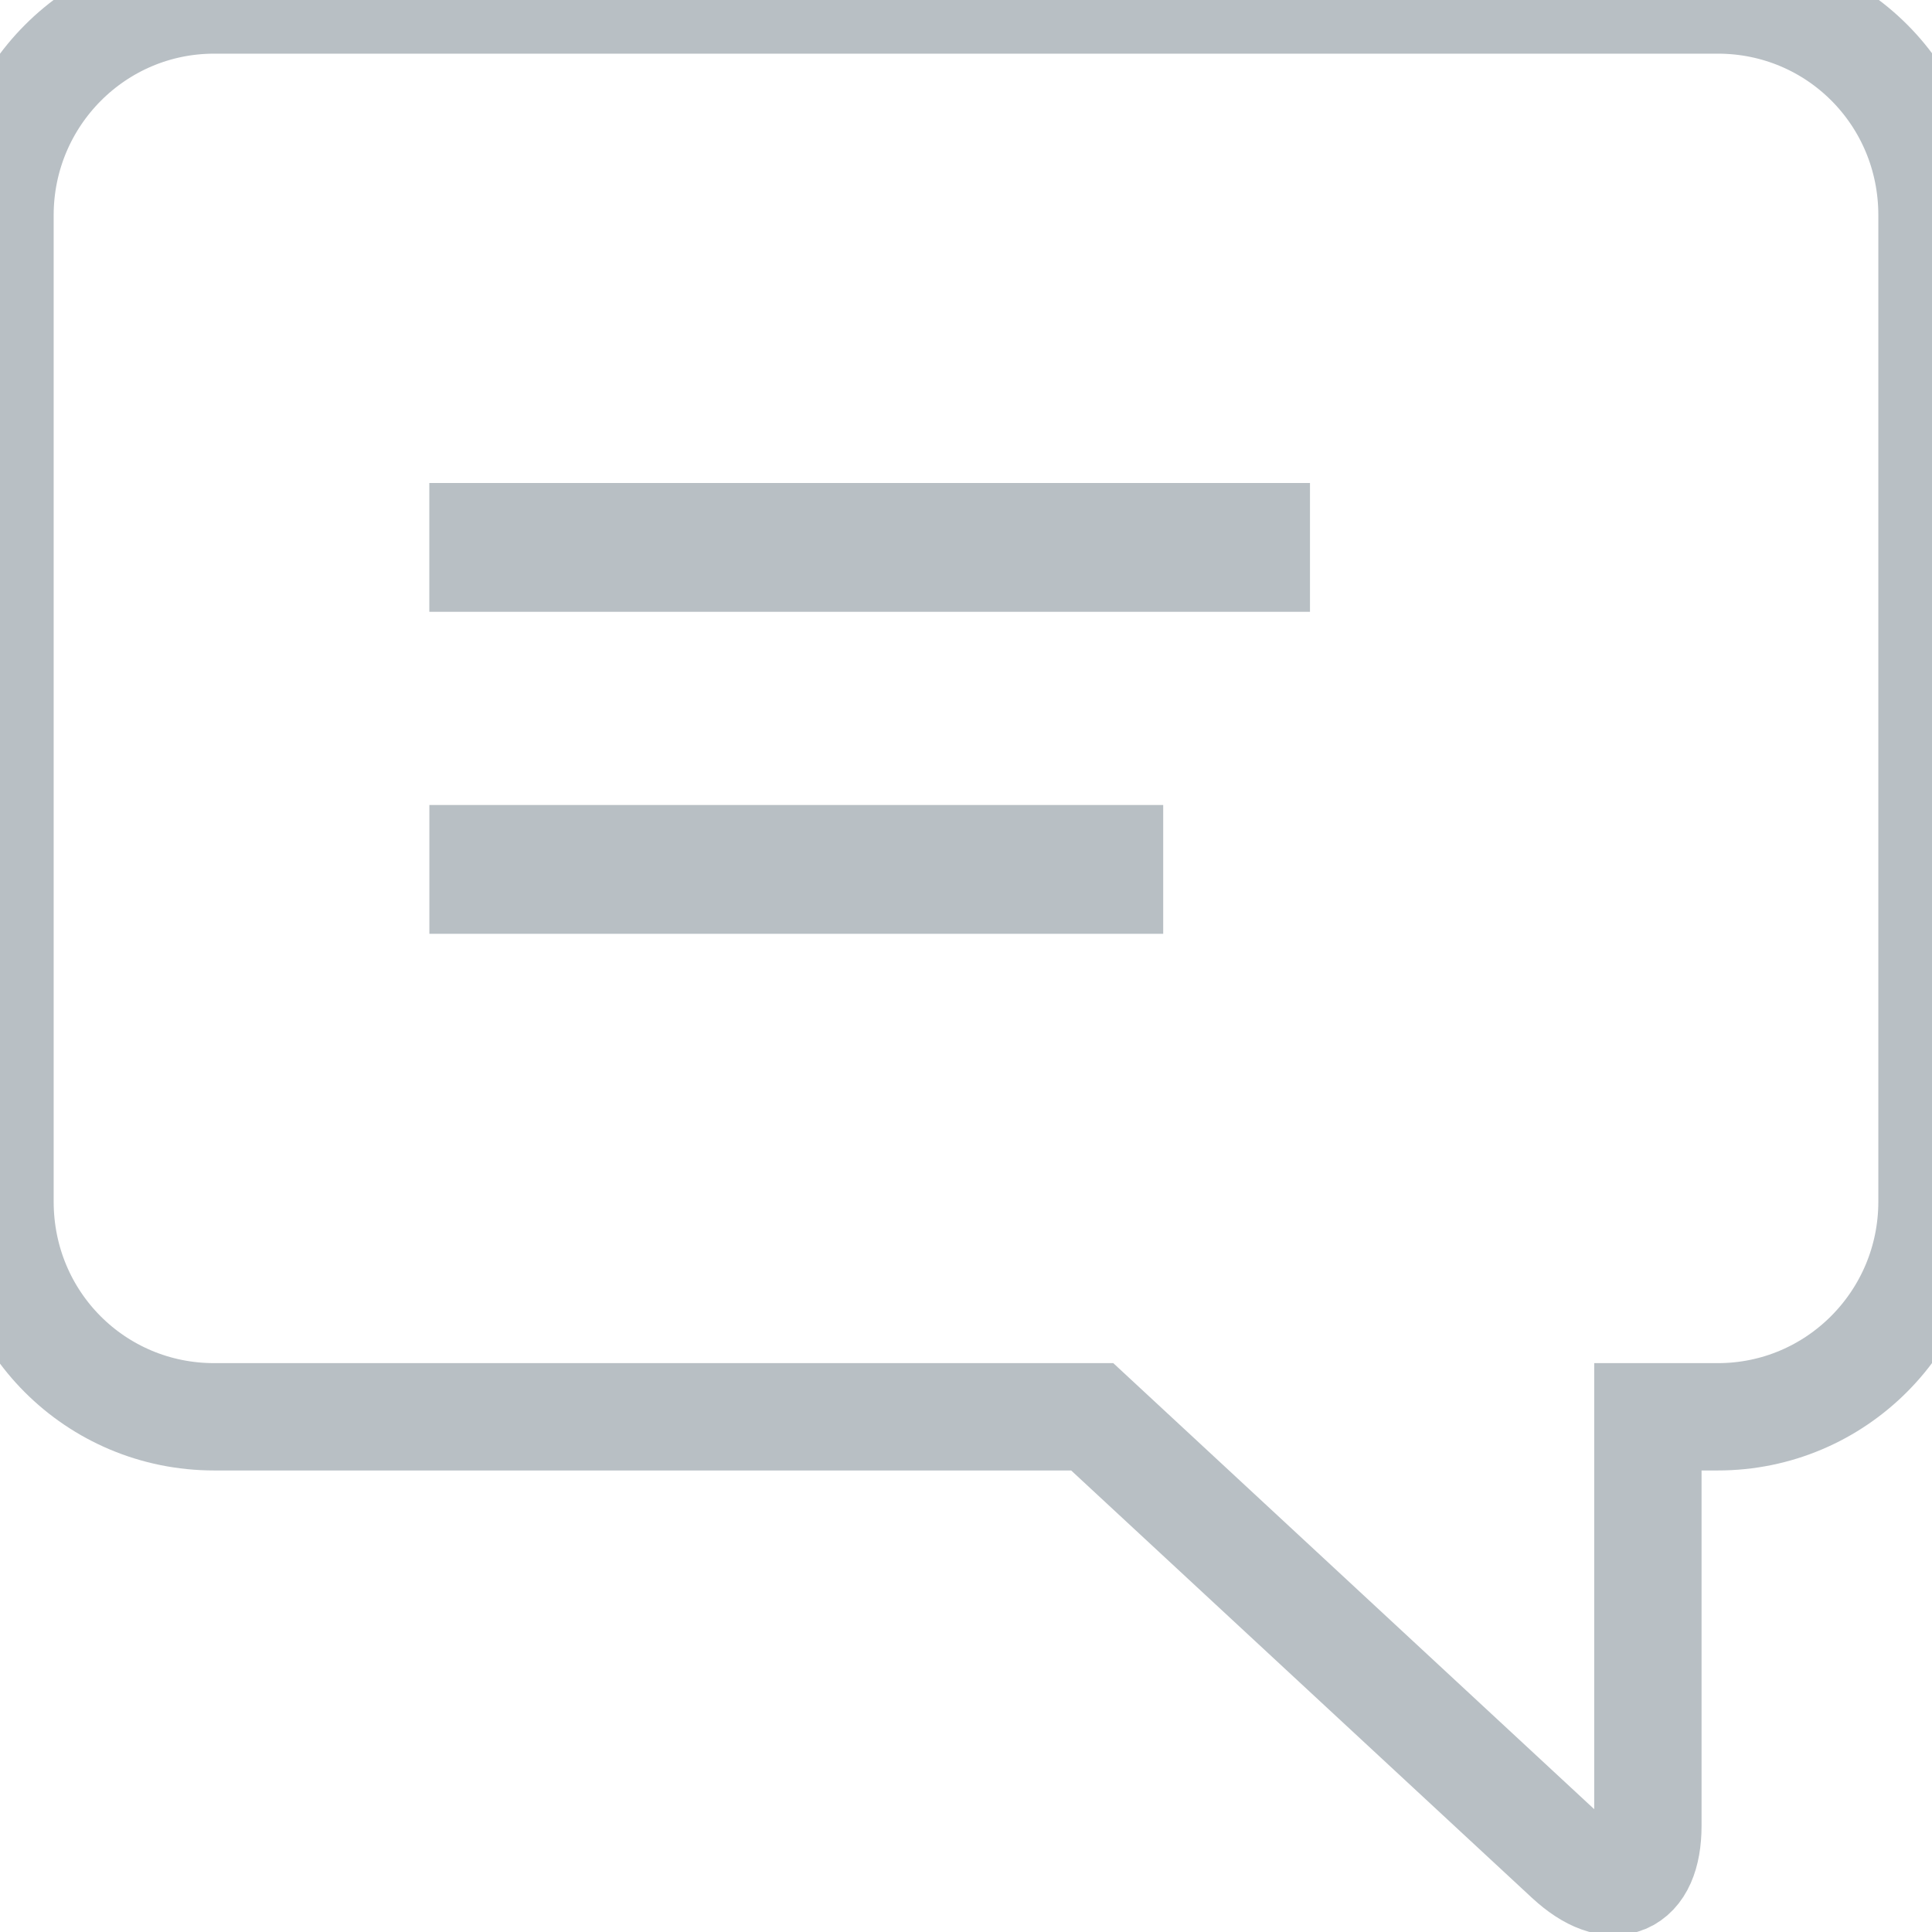
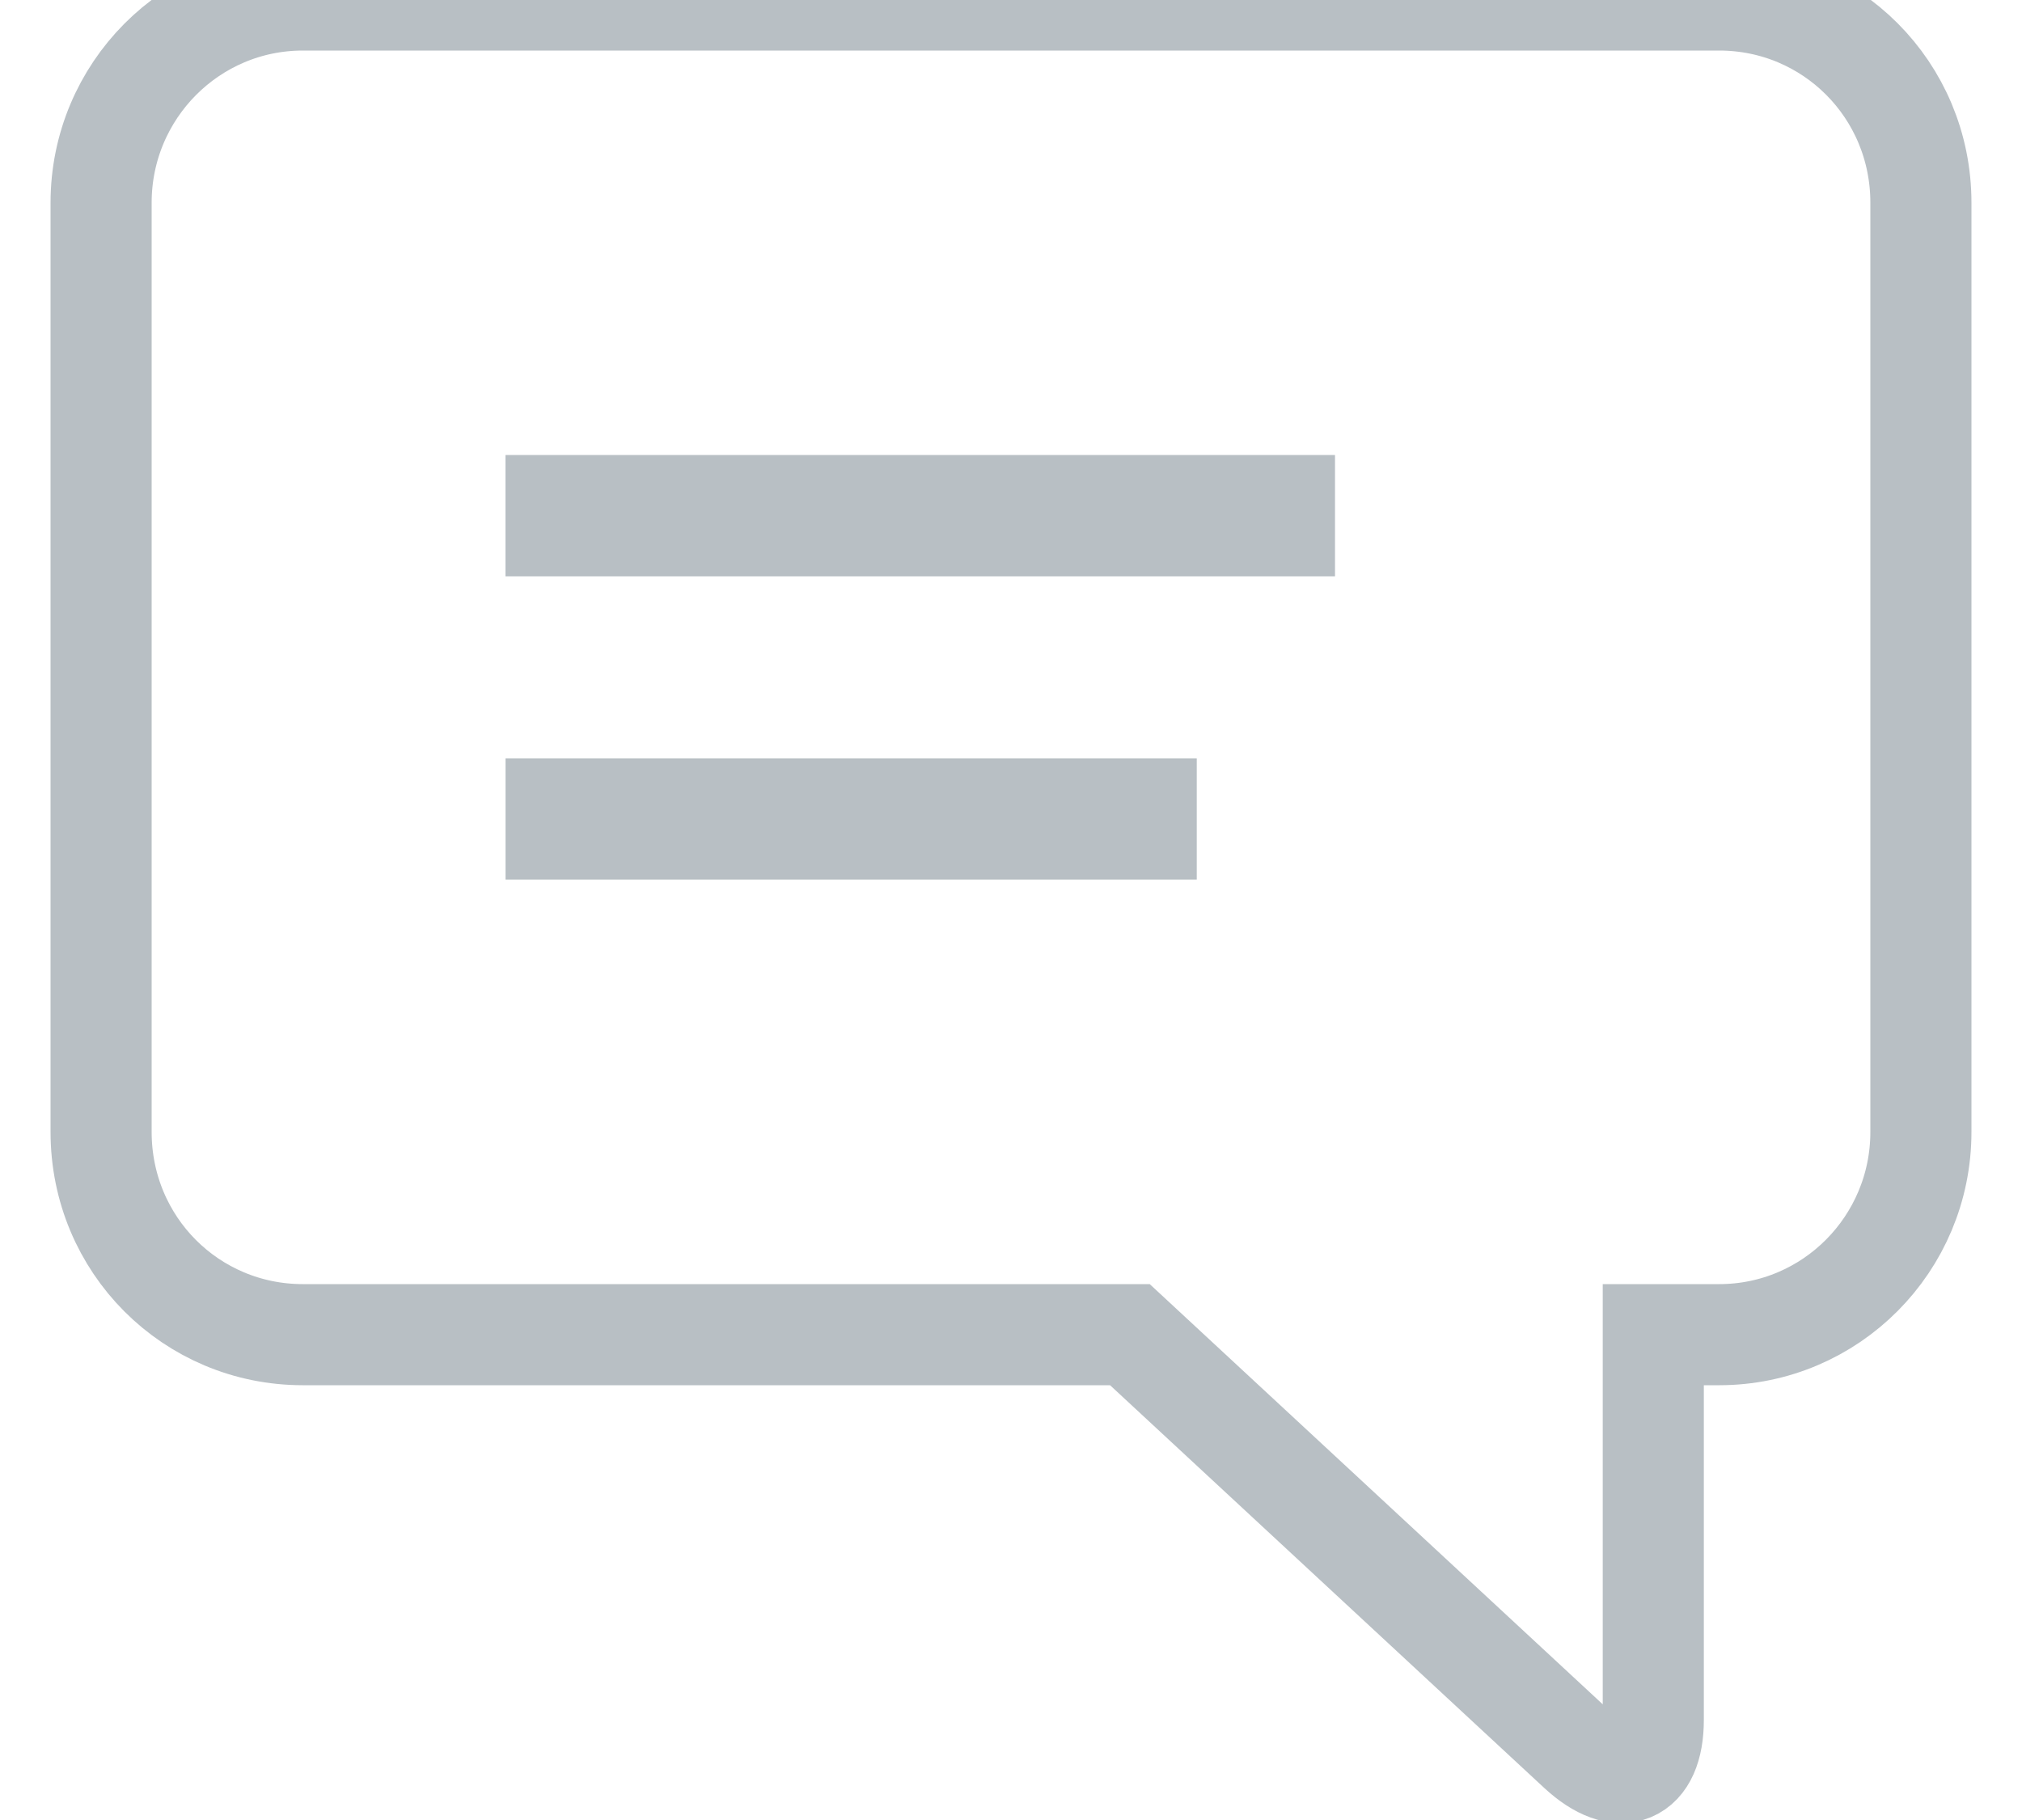
- <svg xmlns="http://www.w3.org/2000/svg" width="18px" height="18px" viewBox="0 0 18 18" version="1.1">
+ <svg xmlns="http://www.w3.org/2000/svg" width="20px" height="18px" viewBox="0 0 18 18" version="1.1">
  <defs />
  <g id="Page-1" stroke="none" stroke-width="1" fill="none" fill-rule="evenodd">
    <g id="Ikony-Copy" transform="translate(-314, -241)">
      <g id="Group" transform="translate(303, 49)">
        <g id="Messaging" transform="translate(11, 192)">
          <path d="M15.353,13.2 L16.005,13.2 C17.107,13.2 18,12.303 18,11.195 L18,2.005 C18,0.887 17.107,0 16.005,0 L1.995,0 C0.893,0 0,0.898 0,2.005 L0,11.195 C0,12.314 0.893,13.2 1.995,13.2 L10.176,13.2 L14.615,17.317 C15.023,17.694 15.353,17.559 15.353,17.01 L15.353,13.2 Z" id="Rectangle-57-Copy" stroke="#B8BFC4" fill-opacity="0" fill="#D8D8D8" />
          <g id="Rectangle-101-Copy-4-+-Rectangle-101-Copy-3" transform="translate(8.5, 6.199997) scale(1, -1) translate(-8.5, -6.199997) translate(4, 3.699997)" fill="#B8BFC4">
            <rect id="Rectangle-101-Copy-4" transform="translate(3.418671, 0.6) scale(-1, 1) translate(-3.418671, -0.6) " x="0" y="0" width="6.837" height="1.2" />
            <rect id="Rectangle-101-Copy-3" transform="translate(4.102405, 3.6) scale(-1, 1) translate(-4.102405, -3.6) " x="0" y="3" width="8.205" height="1.2" />
          </g>
        </g>
      </g>
    </g>
  </g>
</svg>
